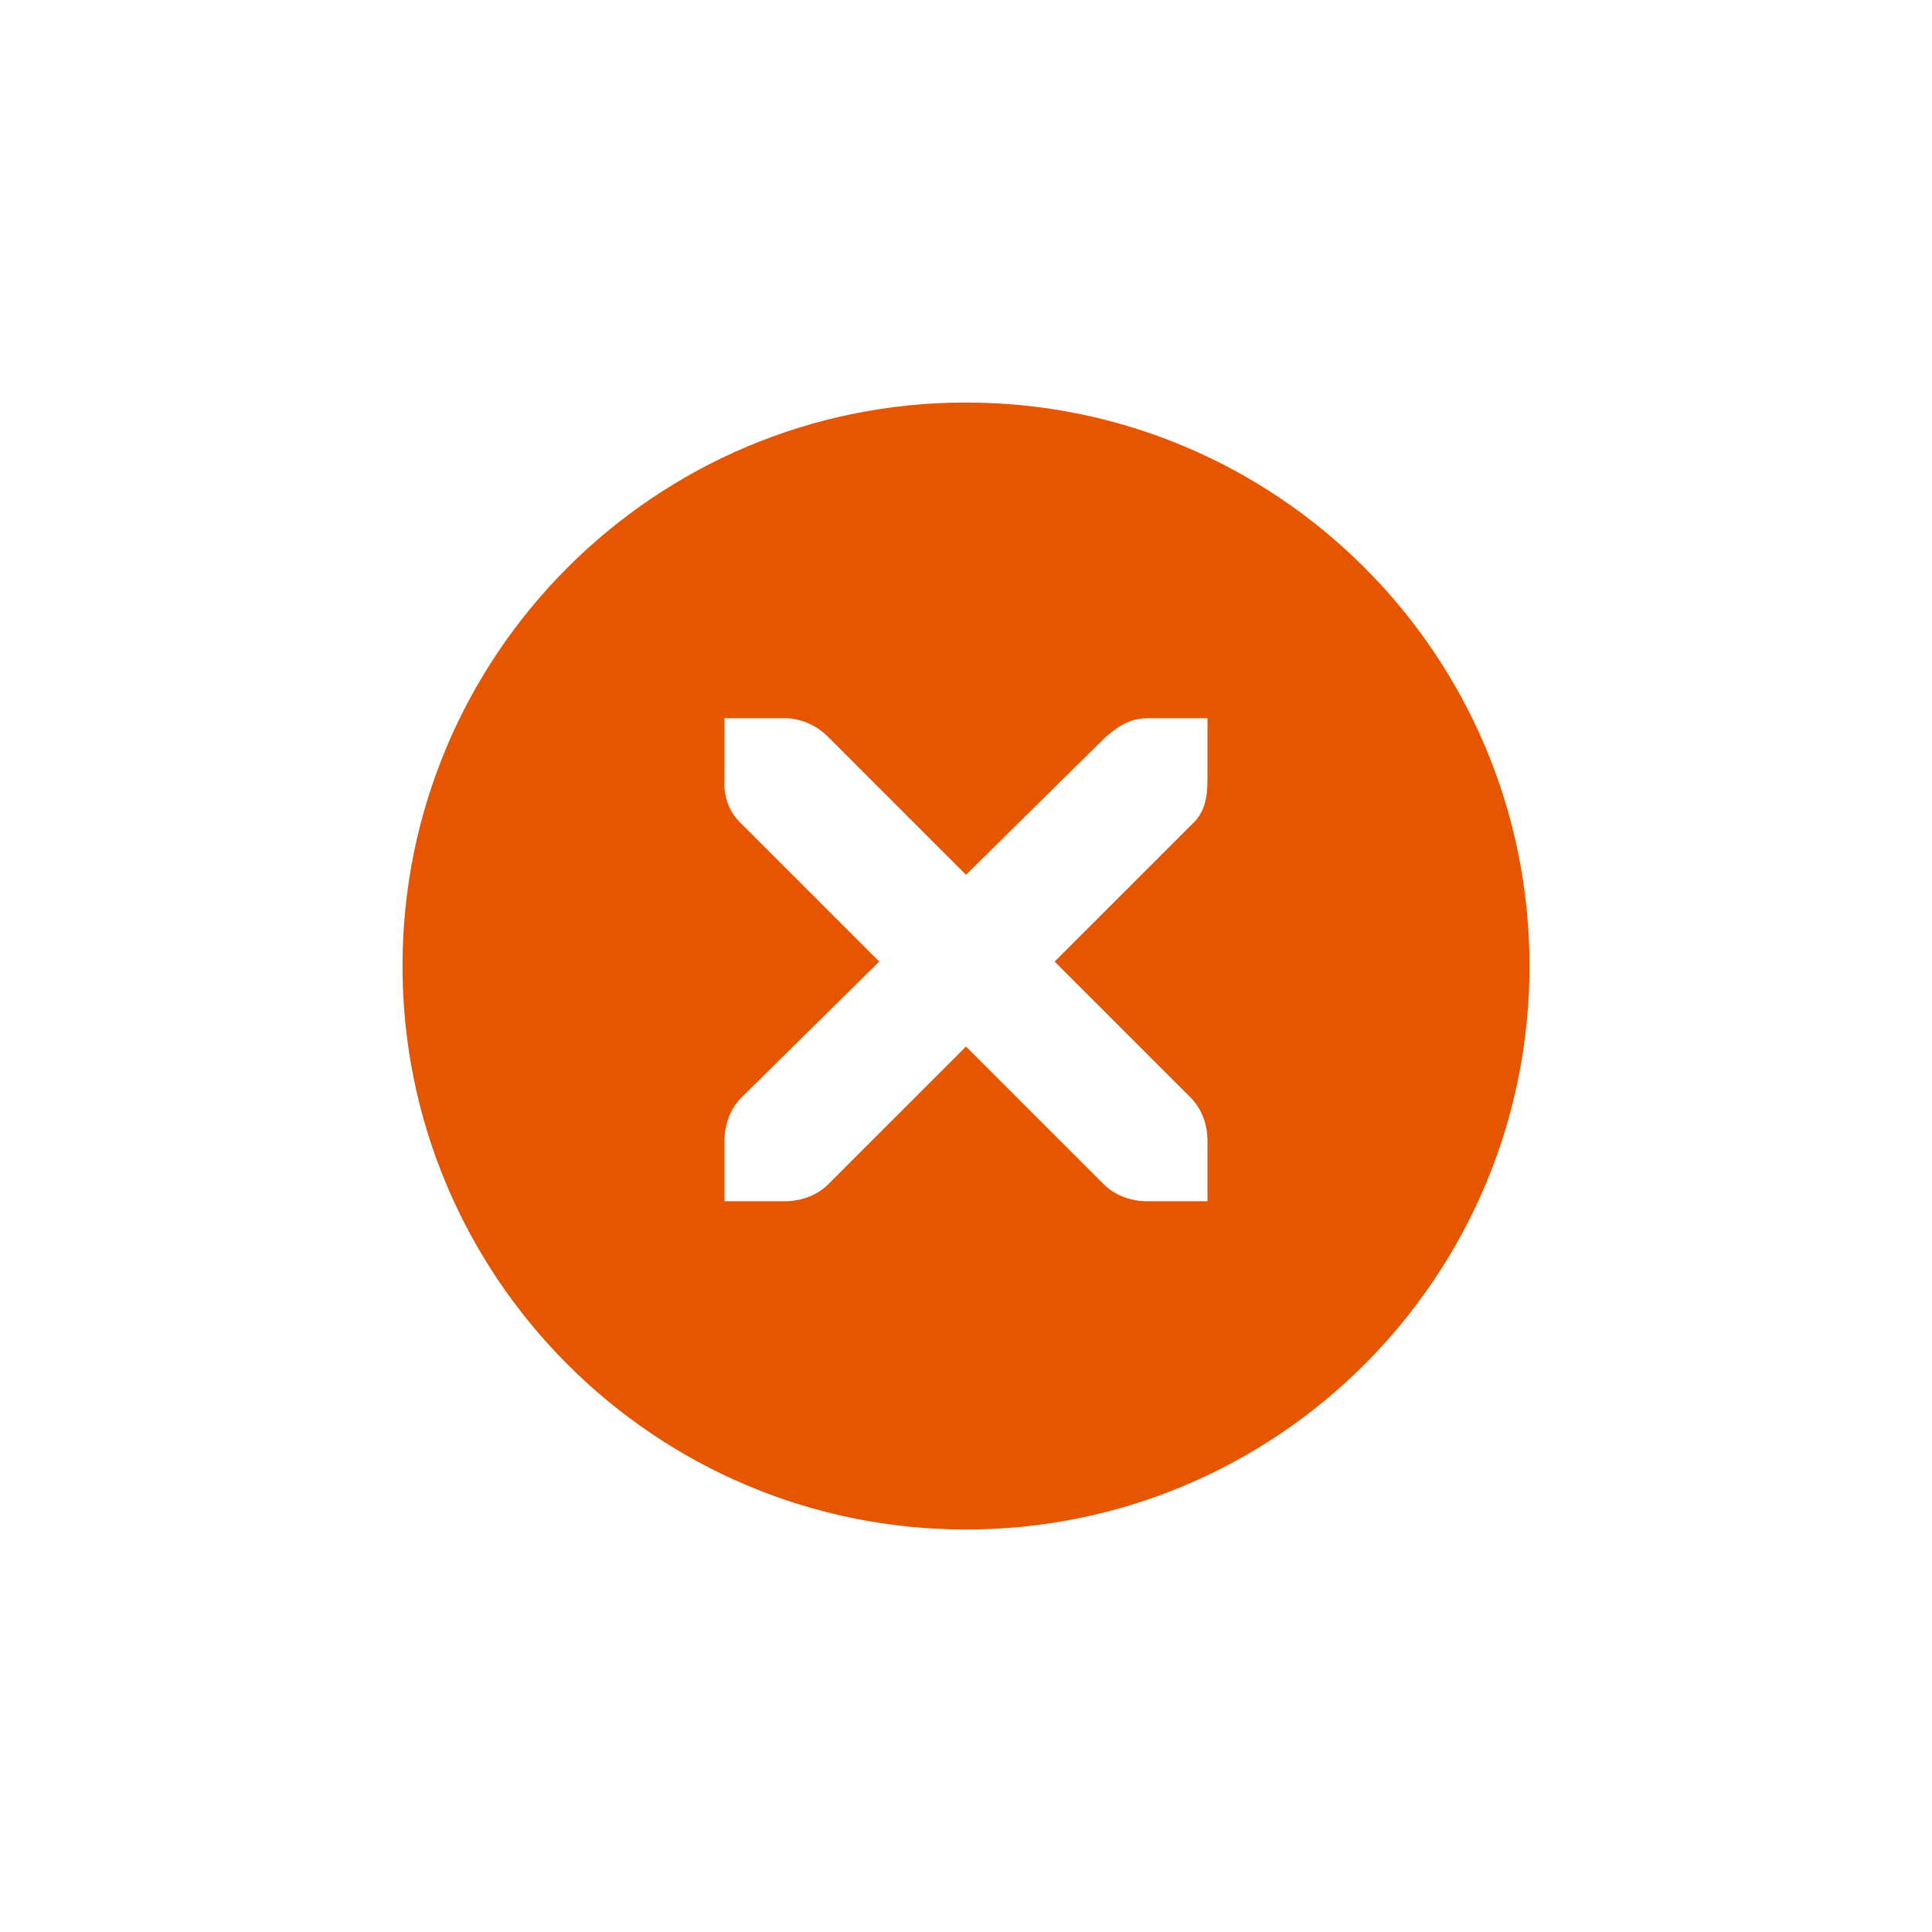
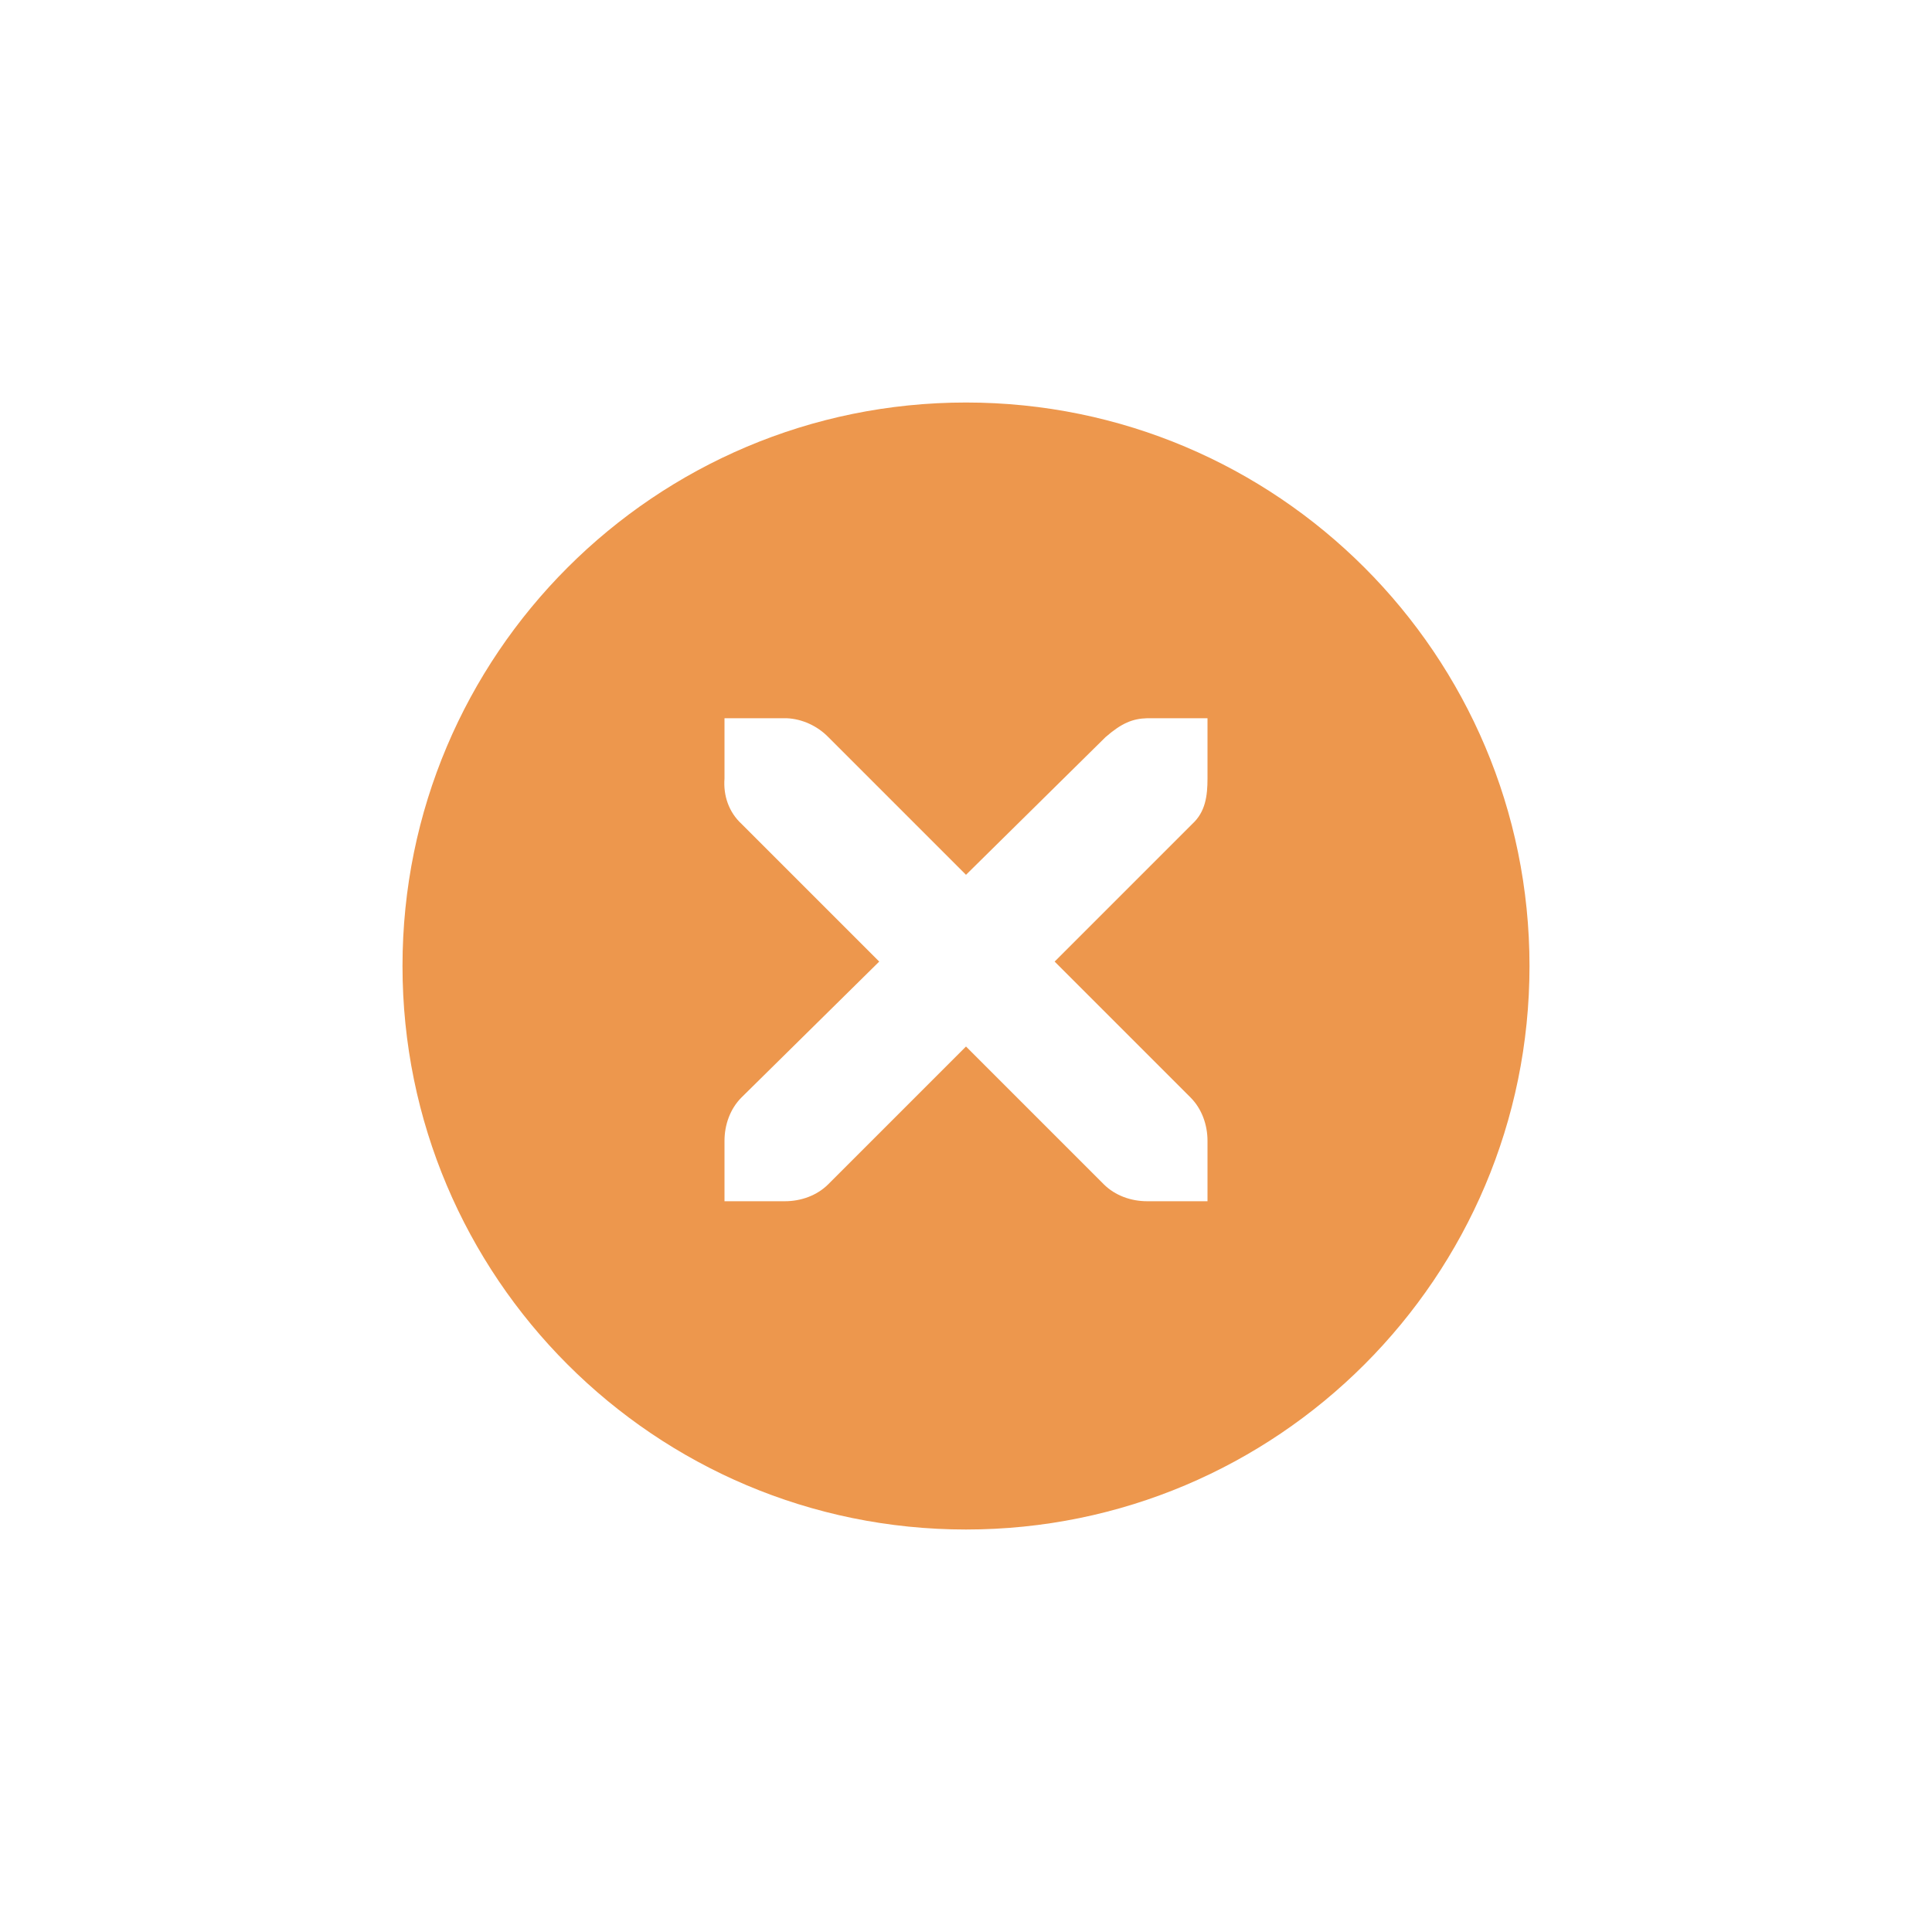
<svg xmlns="http://www.w3.org/2000/svg" width="24" height="24" id="svg4306" version="1.1" style="enable-background:new">
  <defs id="defs4308">
    <linearGradient id="linearGradient3770">
      <stop style="stop-color:#000000;stop-opacity:0.628;" offset="0" id="stop3772" />
      <stop style="stop-color:#000000;stop-opacity:0.498;" offset="1" id="stop3774" />
    </linearGradient>
    <linearGradient id="linearGradient4882">
-       <stop style="stop-color:#10151a;stop-opacity:1;" offset="0" id="stop4884" />
-       <stop style="stop-color:#10151a;stop-opacity:0;" offset="1" id="stop4886" />
+       <stop style="stop-color:#141a21;stop-opacity:1;" offset="0" id="stop4884" />
+       <stop style="stop-color:#141a21;stop-opacity:0;" offset="1" id="stop4886" />
    </linearGradient>
    <linearGradient id="linearGradient3784-6">
-       <stop style="stop-color:#10151a;stop-opacity:0.216;" offset="0" id="stop3786-4" />
-       <stop style="stop-color:#10151a;stop-opacity:0;" offset="1" id="stop3788-6" />
+       <stop style="stop-color:#141a21;stop-opacity:0.216;" offset="0" id="stop3786-4" />
+       <stop style="stop-color:#141a21;stop-opacity:0;" offset="1" id="stop3788-6" />
    </linearGradient>
    <linearGradient id="linearGradient4892">
      <stop id="stop4894" offset="0" style="stop-color:#2f3a42;stop-opacity:1;" />
      <stop id="stop4896" offset="1" style="stop-color:#1d242a;stop-opacity:1;" />
    </linearGradient>
    <linearGradient id="linearGradient4882-4">
      <stop id="stop4884-9" offset="0" style="stop-color:#728495;stop-opacity:1;" />
      <stop id="stop4886-9" offset="1" style="stop-color:#617c95;stop-opacity:0;" />
    </linearGradient>
  </defs>
  <g id="layer1" transform="translate(0,-1028.362)">
    <g style="display:inline" id="titlebutton-close-active-dark" transform="translate(-437,1218)">
      <g id="g4927-8-7-4-9" style="display:inline;opacity:1" transform="translate(-882,-432.6378)">
        <g transform="translate(-103,0)" style="display:inline;opacity:1" id="g4490-6-3-7-46-6">
          <g id="g4092-0-2-2-1-7-2" style="display:inline" transform="translate(58,0)">
-             <path style="fill:#e65600;fill-opacity:1;stroke:none;stroke-width:0;stroke-linecap:butt;stroke-linejoin:miter;stroke-miterlimit:4;stroke-dasharray:none;stroke-dashoffset:0;stroke-opacity:1" d="m 414,109 a 7,7 0 0 0 -7,7 7,7 0 0 0 7,7 7,7 0 0 0 7,-7 7,7 0 0 0 -7,-7 z m -3,3.922 0.75,0 c 0.008,-1e-4 0.016,-3.5e-4 0.023,0 0.191,0.008 0.382,0.096 0.516,0.234 l 1.711,1.711 1.734,-1.711 c 0.199,-0.173 0.335,-0.229 0.516,-0.234 l 0.75,0 0,0.75 c 0,0.215 -0.026,0.413 -0.188,0.562 l -1.711,1.711 1.688,1.688 c 0.141,0.141 0.211,0.34 0.211,0.539 l 0,0.75 -0.75,0 c -0.199,-1e-5 -0.398,-0.07 -0.539,-0.211 L 414,117 l -1.711,1.711 c -0.141,0.141 -0.34,0.211 -0.539,0.211 l -0.75,0 0,-0.75 c 0,-0.199 0.07,-0.398 0.211,-0.539 l 1.711,-1.688 -1.711,-1.711 c -0.158,-0.146 -0.227,-0.352 -0.211,-0.562 l 0,-0.75 z" transform="translate(962,139)" id="path4068-7-5-4-9-7-6" />
+             <path style="fill:#ed974d;fill-opacity:1;stroke:none;stroke-width:0;stroke-linecap:butt;stroke-linejoin:miter;stroke-miterlimit:4;stroke-dasharray:none;stroke-dashoffset:0;stroke-opacity:1" d="m 414,109 a 7,7 0 0 0 -7,7 7,7 0 0 0 7,7 7,7 0 0 0 7,-7 7,7 0 0 0 -7,-7 z m -3,3.922 0.75,0 c 0.008,-1e-4 0.016,-3.5e-4 0.023,0 0.191,0.008 0.382,0.096 0.516,0.234 l 1.711,1.711 1.734,-1.711 c 0.199,-0.173 0.335,-0.229 0.516,-0.234 l 0.75,0 0,0.75 c 0,0.215 -0.026,0.413 -0.188,0.562 l -1.711,1.711 1.688,1.688 c 0.141,0.141 0.211,0.34 0.211,0.539 l 0,0.75 -0.75,0 c -0.199,-1e-5 -0.398,-0.07 -0.539,-0.211 L 414,117 l -1.711,1.711 c -0.141,0.141 -0.34,0.211 -0.539,0.211 l -0.75,0 0,-0.75 c 0,-0.199 0.07,-0.398 0.211,-0.539 l 1.711,-1.688 -1.711,-1.711 c -0.158,-0.146 -0.227,-0.352 -0.211,-0.562 l 0,-0.75 z" transform="translate(962,139)" id="path4068-7-5-4-9-7-6" />
          </g>
        </g>
-         <g id="g4778-3-6-0-5" transform="translate(1323,246.8672)" style="fill:#10151a;fill-opacity:1">
-           <g style="display:inline;fill:#10151a;fill-opacity:1" id="layer9-9-6-0-90-6" transform="translate(-60,-518)" />
-           <g id="layer10-2-3-6-6-1" transform="translate(-60,-518)" style="fill:#10151a;fill-opacity:1" />
-           <g id="layer11-16-2-2-6-9" transform="translate(-60,-518)" style="fill:#10151a;fill-opacity:1" />
-           <g transform="matrix(0.75,0,0,0.75,2,2.054688)" id="g2996-7-0-2-0" style="fill:#10151a;fill-opacity:1">
-             <g transform="translate(-60,-518)" id="layer12-4-6-3-5-2" style="fill:#10151a;fill-opacity:1">
-               <g transform="translate(19,-242)" id="layer4-4-1-4-1-7-0" style="display:inline;fill:#10151a;fill-opacity:1" />
+         <g id="g4778-3-6-0-5" transform="translate(1323,246.8672)" style="fill:#141a21;fill-opacity:1">
+           <g style="display:inline;fill:#141a21;fill-opacity:1" id="layer9-9-6-0-90-6" transform="translate(-60,-518)" />
+           <g id="layer10-2-3-6-6-1" transform="translate(-60,-518)" style="fill:#141a21;fill-opacity:1" />
+           <g id="layer11-16-2-2-6-9" transform="translate(-60,-518)" style="fill:#141a21;fill-opacity:1" />
+           <g transform="matrix(0.75,0,0,0.75,2,2.054688)" id="g2996-7-0-2-0" style="fill:#141a21;fill-opacity:1">
+             <g transform="translate(-60,-518)" id="layer12-4-6-3-5-2" style="fill:#141a21;fill-opacity:1">
+               <g transform="translate(19,-242)" id="layer4-4-1-4-1-7-0" style="display:inline;fill:#141a21;fill-opacity:1" />
            </g>
          </g>
-           <g id="layer13-2-0-2-8-3" transform="translate(-60,-518)" style="fill:#10151a;fill-opacity:1" />
-           <g id="layer14-4-4-0-5-8" transform="translate(-60,-518)" style="fill:#10151a;fill-opacity:1" />
-           <g id="layer15-7-5-0-0-9" transform="translate(-60,-518)" style="fill:#10151a;fill-opacity:1" />
+           <g id="layer13-2-0-2-8-3" transform="translate(-60,-518)" style="fill:#141a21;fill-opacity:1" />
+           <g id="layer14-4-4-0-5-8" transform="translate(-60,-518)" style="fill:#141a21;fill-opacity:1" />
+           <g id="layer15-7-5-0-0-9" transform="translate(-60,-518)" style="fill:#141a21;fill-opacity:1" />
        </g>
      </g>
      <rect y="-185.638" x="441" height="16" width="16" id="rect17883-02-4-3" style="display:inline;opacity:1;fill:none;fill-opacity:1;stroke:none;stroke-width:1;stroke-linecap:butt;stroke-linejoin:miter;stroke-miterlimit:4;stroke-dasharray:none;stroke-dashoffset:0;stroke-opacity:0" />
    </g>
  </g>
</svg>
